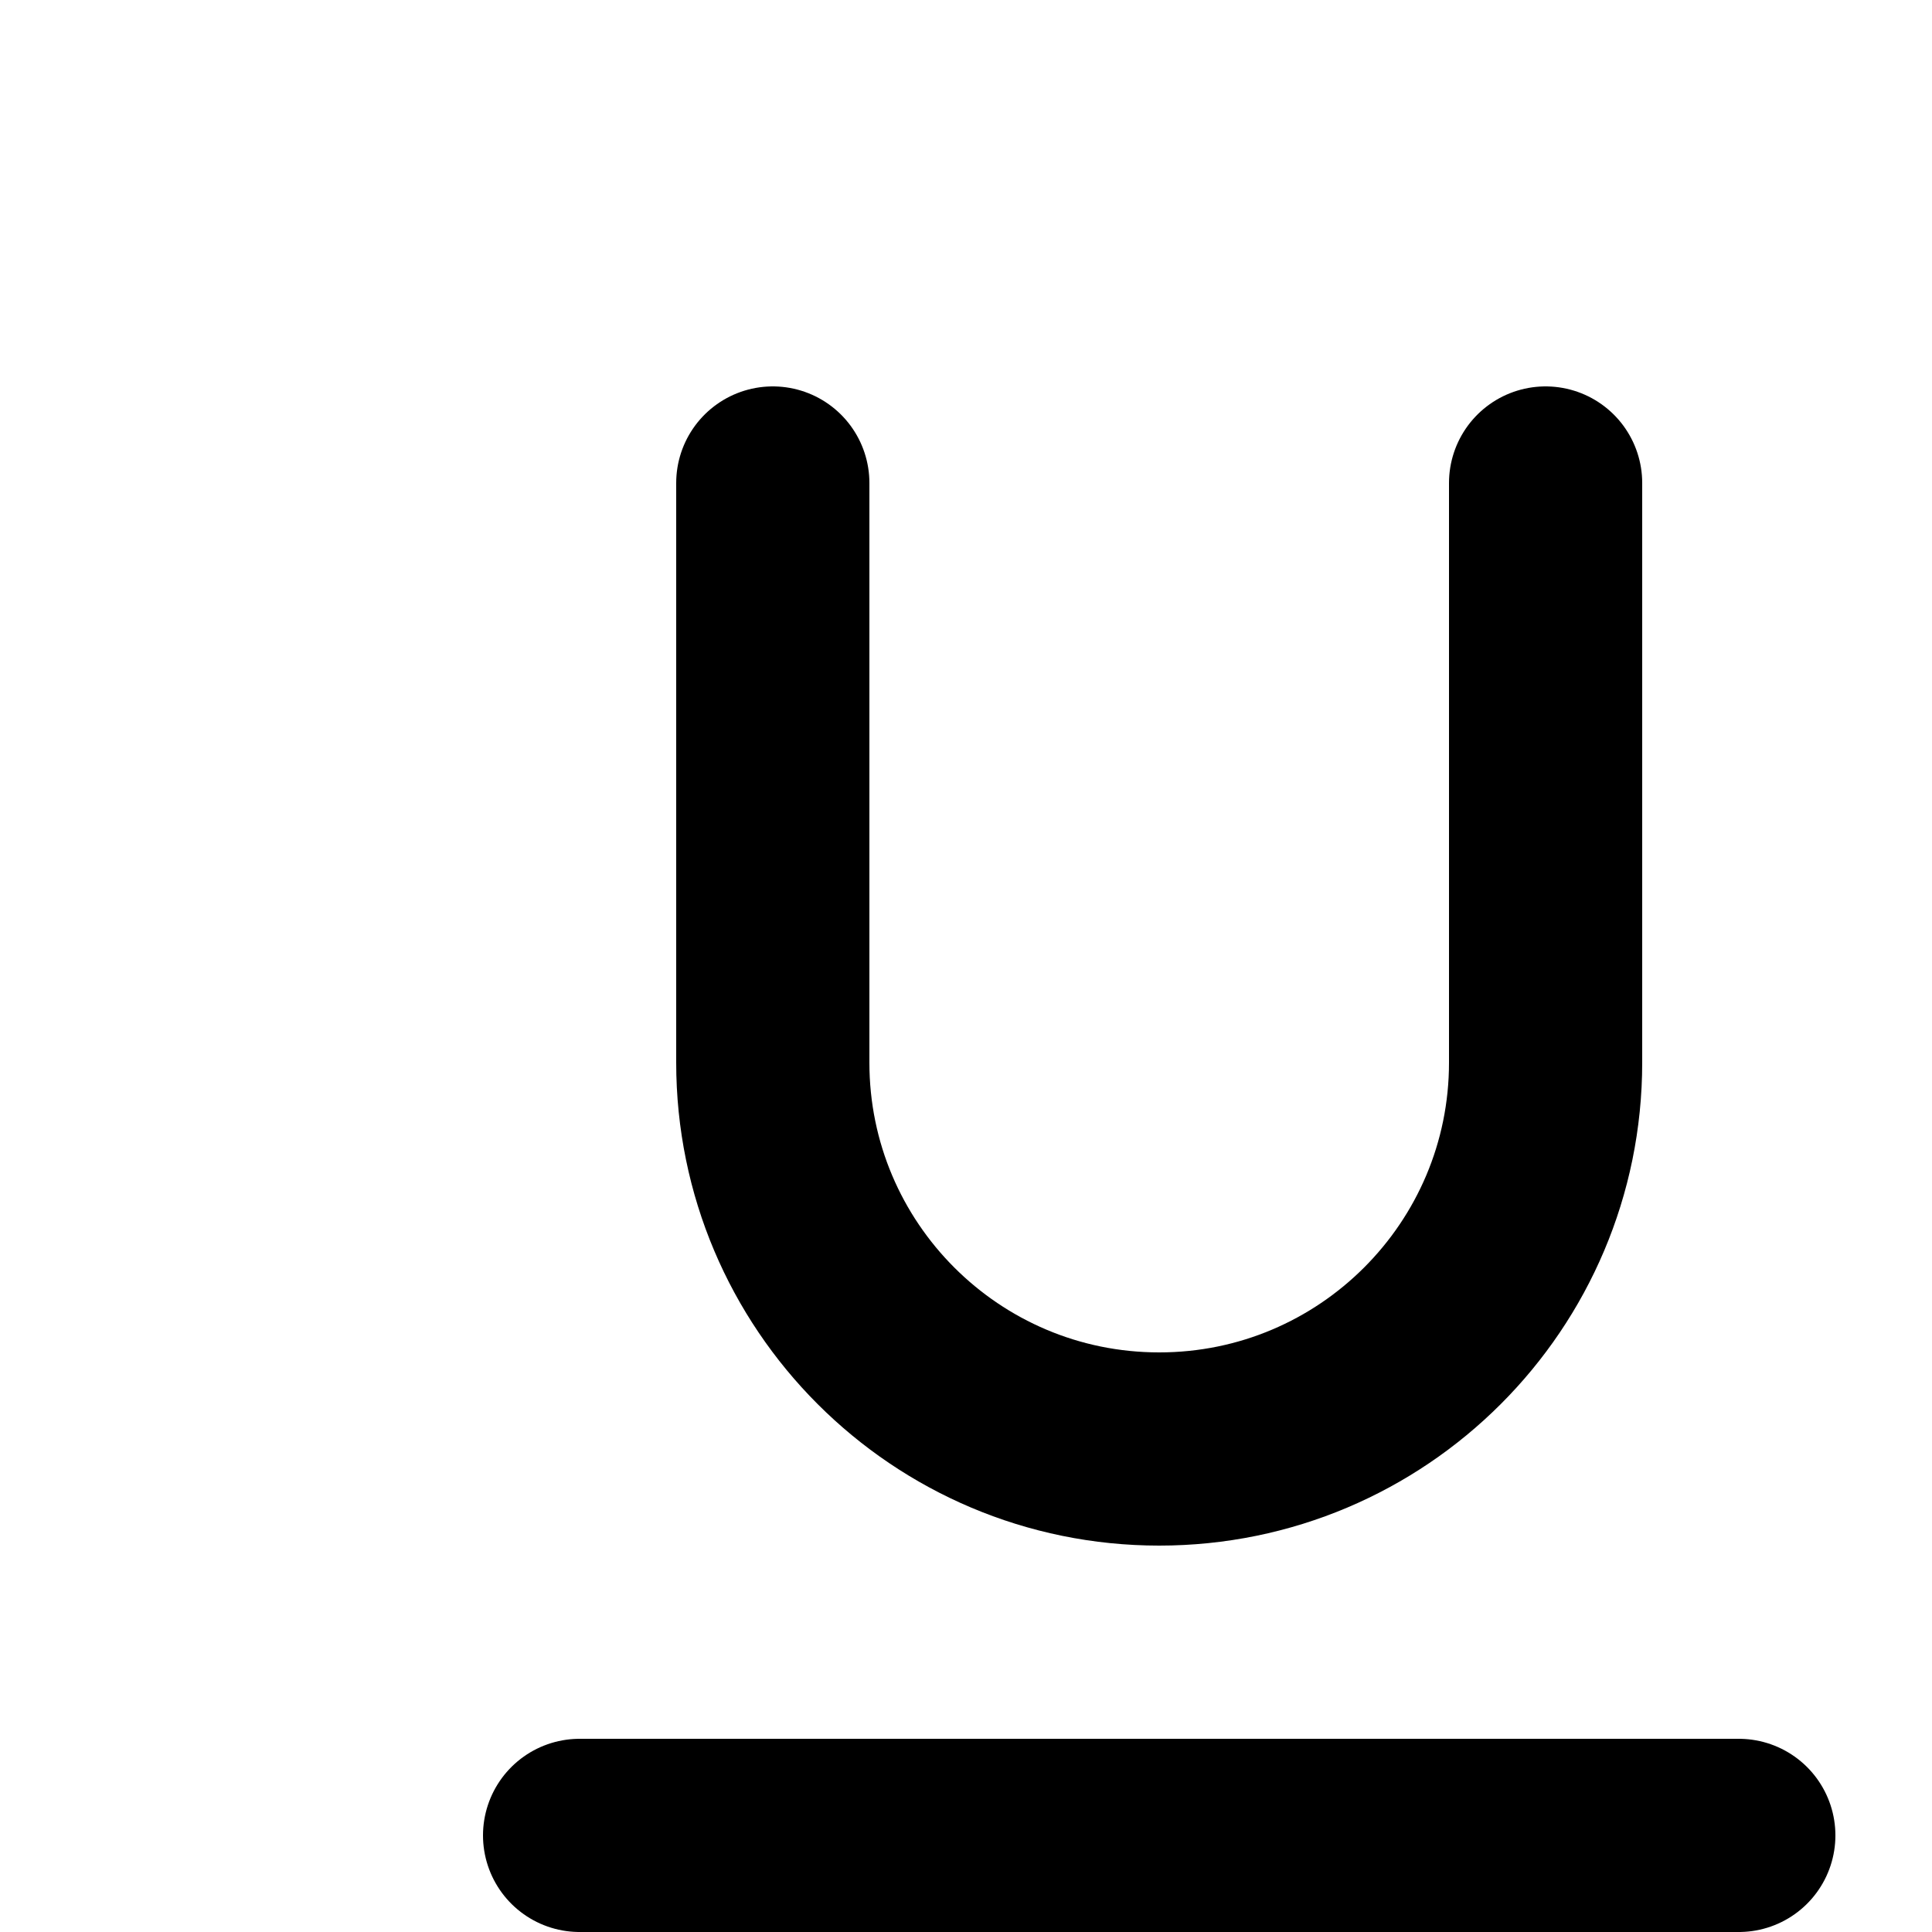
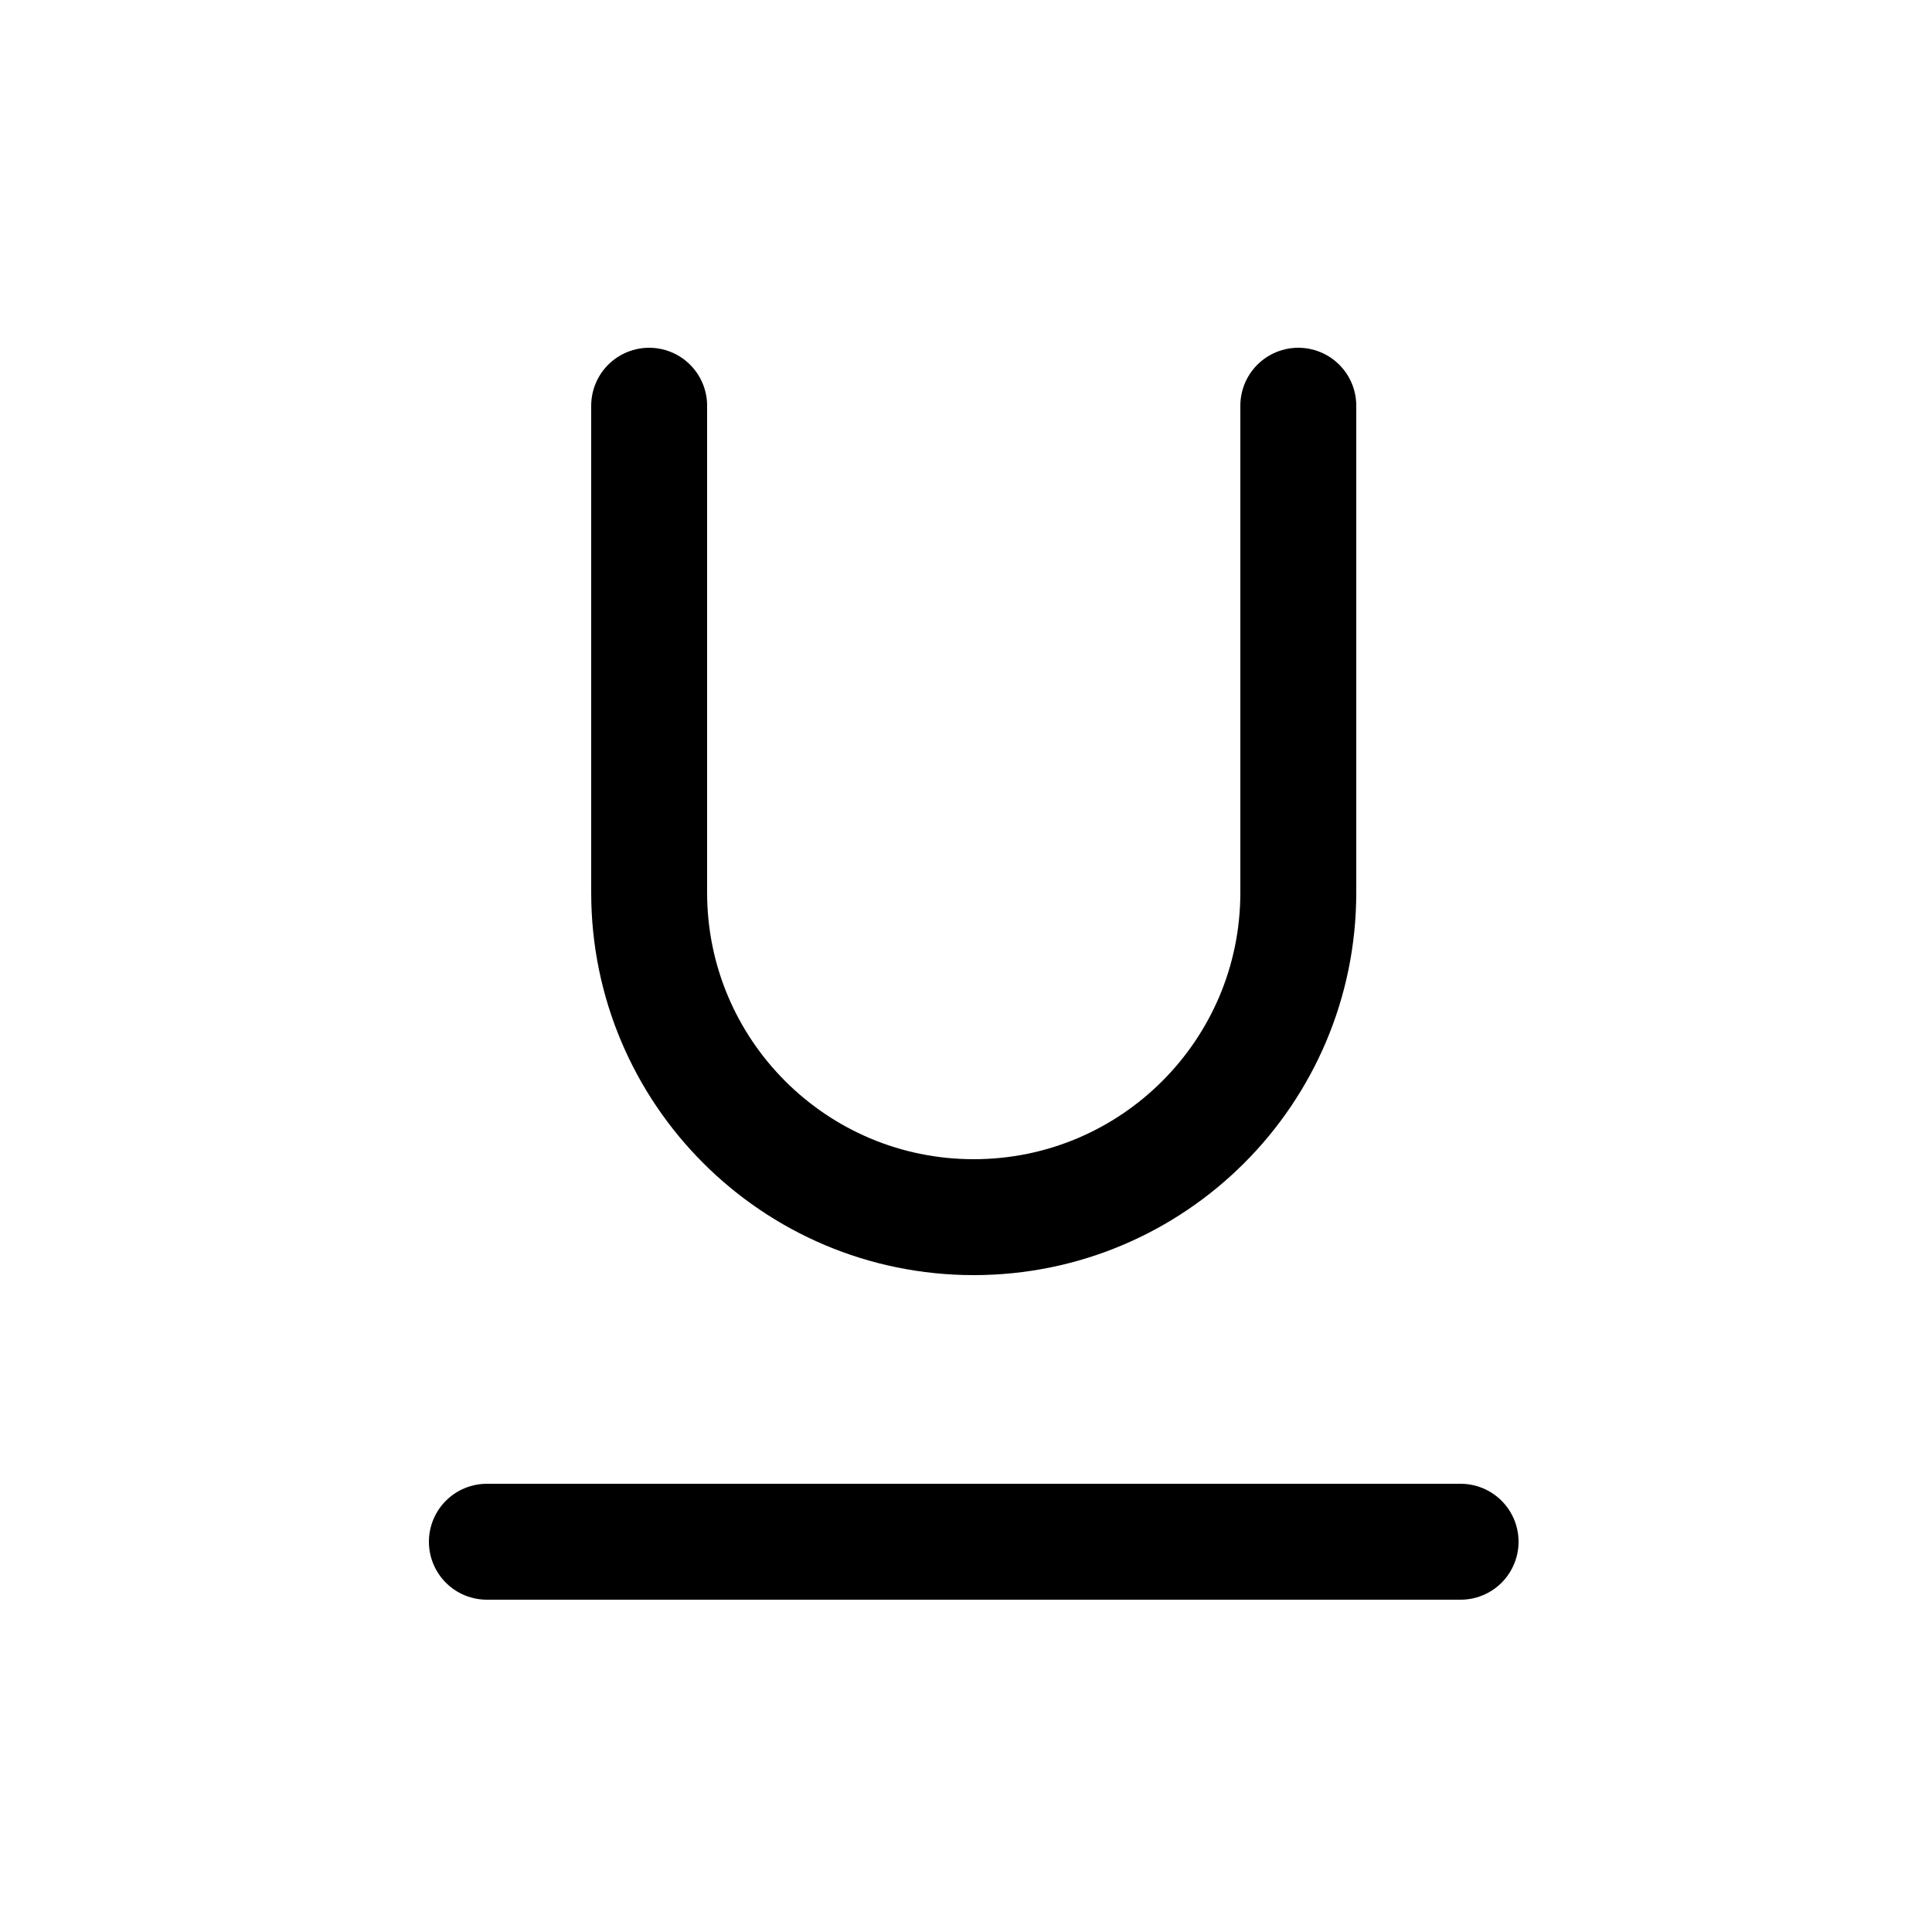
- <svg xmlns="http://www.w3.org/2000/svg" width="600px" height="600px" viewBox="0 0 20 20" fill="none">
-   <g id="Edit / Underline">
-     <path id="Vector" d="M6 19H18M8 5V11C8 13.209 9.791 15 12 15C14.209 15 16 13.209 16 11V5" stroke="currentColor" stroke-width="2" stroke-linecap="round" stroke-linejoin="round" />
-   </g>
+ <svg xmlns="http://www.w3.org/2000/svg" width="50" height="50" viewBox="0 0 50 50" fill="none">
+   <path d="M12.6 39.9H37.8M16.8 10.5V23.1C16.8 27.739 20.561 31.5 25.2 31.5C29.839 31.5 33.6 27.739 33.6 23.1V10.5" stroke="currentColor" stroke-width="3" stroke-linecap="round" stroke-linejoin="round" />
</svg>
